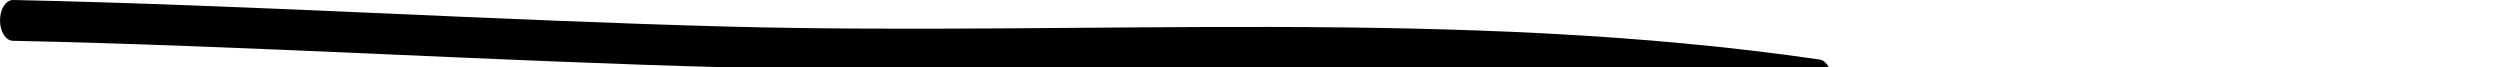
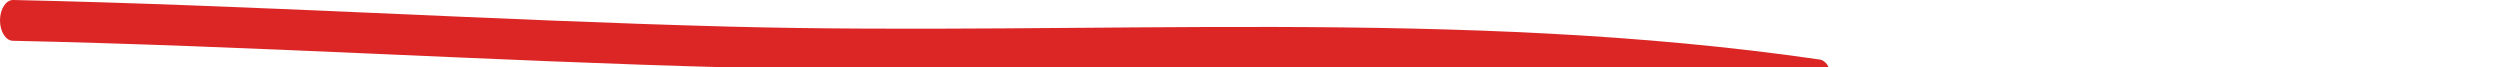
- <svg xmlns="http://www.w3.org/2000/svg" width="374" height="10" viewBox="0 0 374 10" fill="none">
-   <path fill-rule="evenodd" clip-rule="evenodd" d="M272.238 8.907C218.268 1.058 163.385 5.399 109.279 3.986C73.501 3.04 37.72 0.763 1.969 0C0.897 -0.02 0.015 1.322 0 3.01C-0.014 4.698 0.844 6.08 1.915 6.101C37.663 6.863 73.44 9.141 109.214 10.086C163.223 11.5 218.002 7.148 271.875 14.987C272.943 15.14 273.888 13.909 273.992 12.232C274.089 10.554 273.299 9.07 272.238 8.907Z" fill="black" />
+ <svg xmlns="http://www.w3.org/2000/svg" width="374" height="10" viewBox="0 0 374 10" fill="#DC2626">
+   <path fill-rule="evenodd" clip-rule="evenodd" d="M272.238 8.907C218.268 1.058 163.385 5.399 109.279 3.986C73.501 3.04 37.72 0.763 1.969 0C0.897 -0.02 0.015 1.322 0 3.01C-0.014 4.698 0.844 6.08 1.915 6.101C37.663 6.863 73.44 9.141 109.214 10.086C163.223 11.5 218.002 7.148 271.875 14.987C272.943 15.14 273.888 13.909 273.992 12.232C274.089 10.554 273.299 9.07 272.238 8.907Z" fill="#DC2626" />
</svg>
